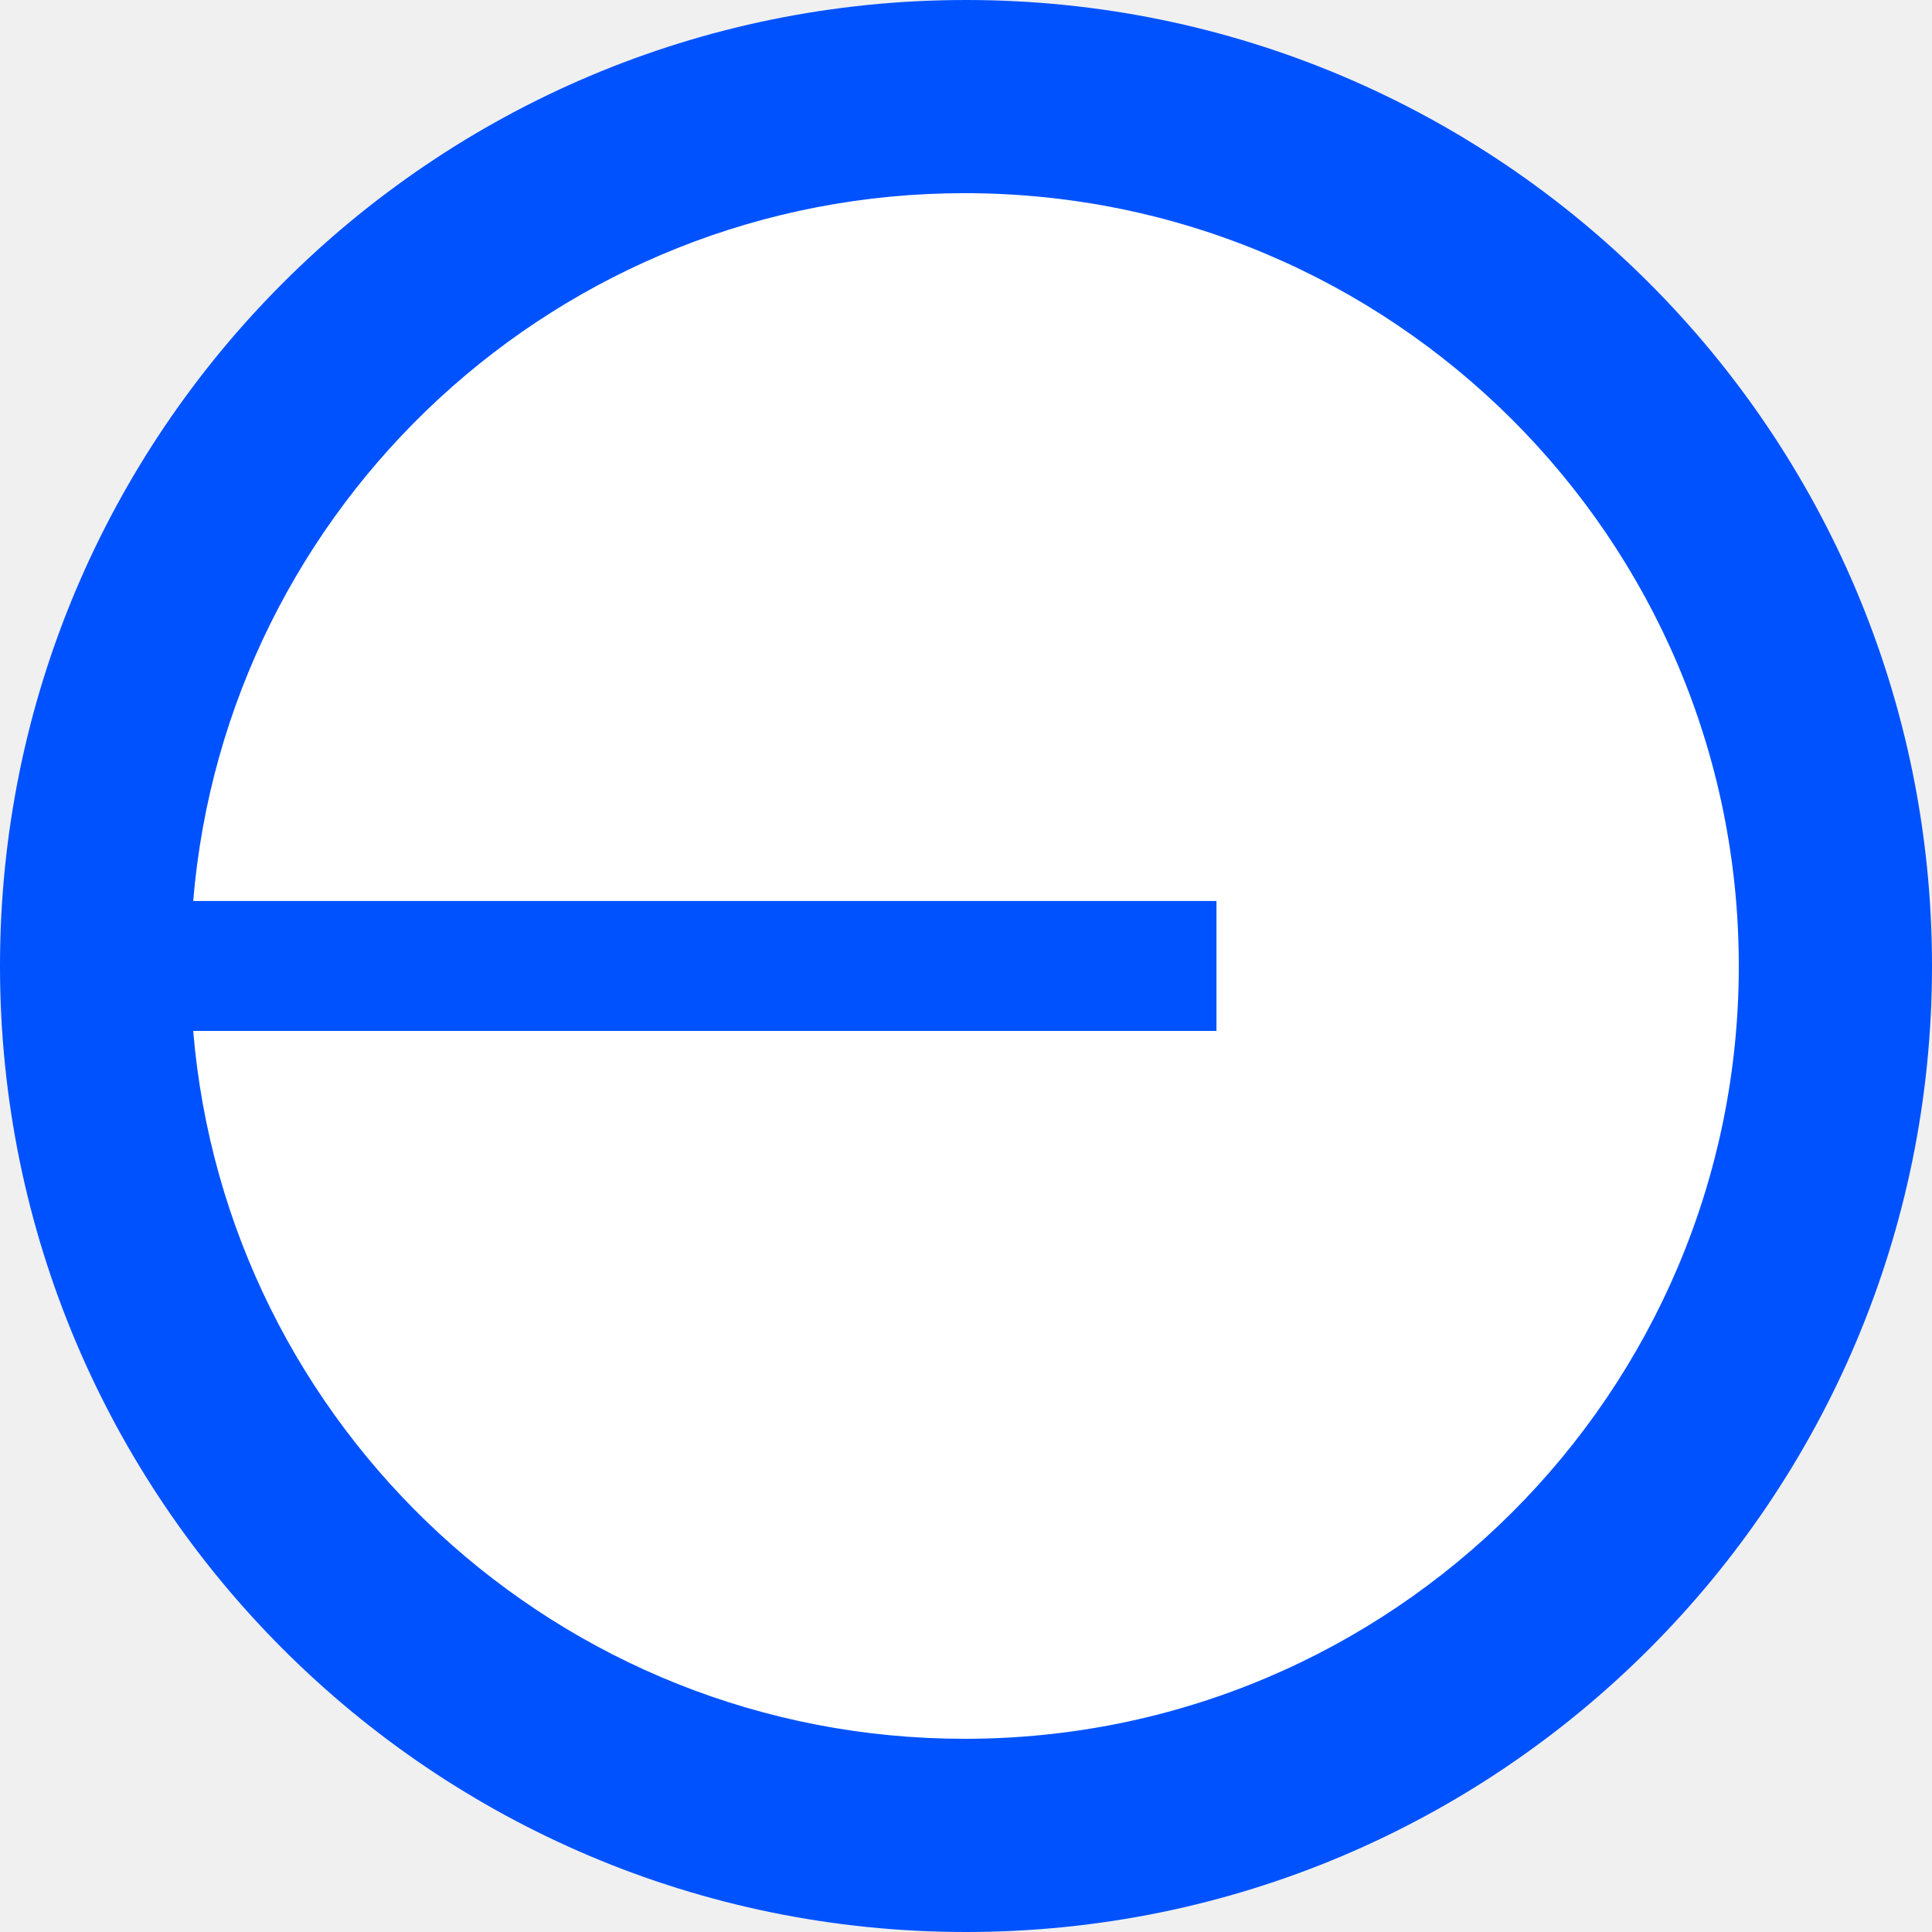
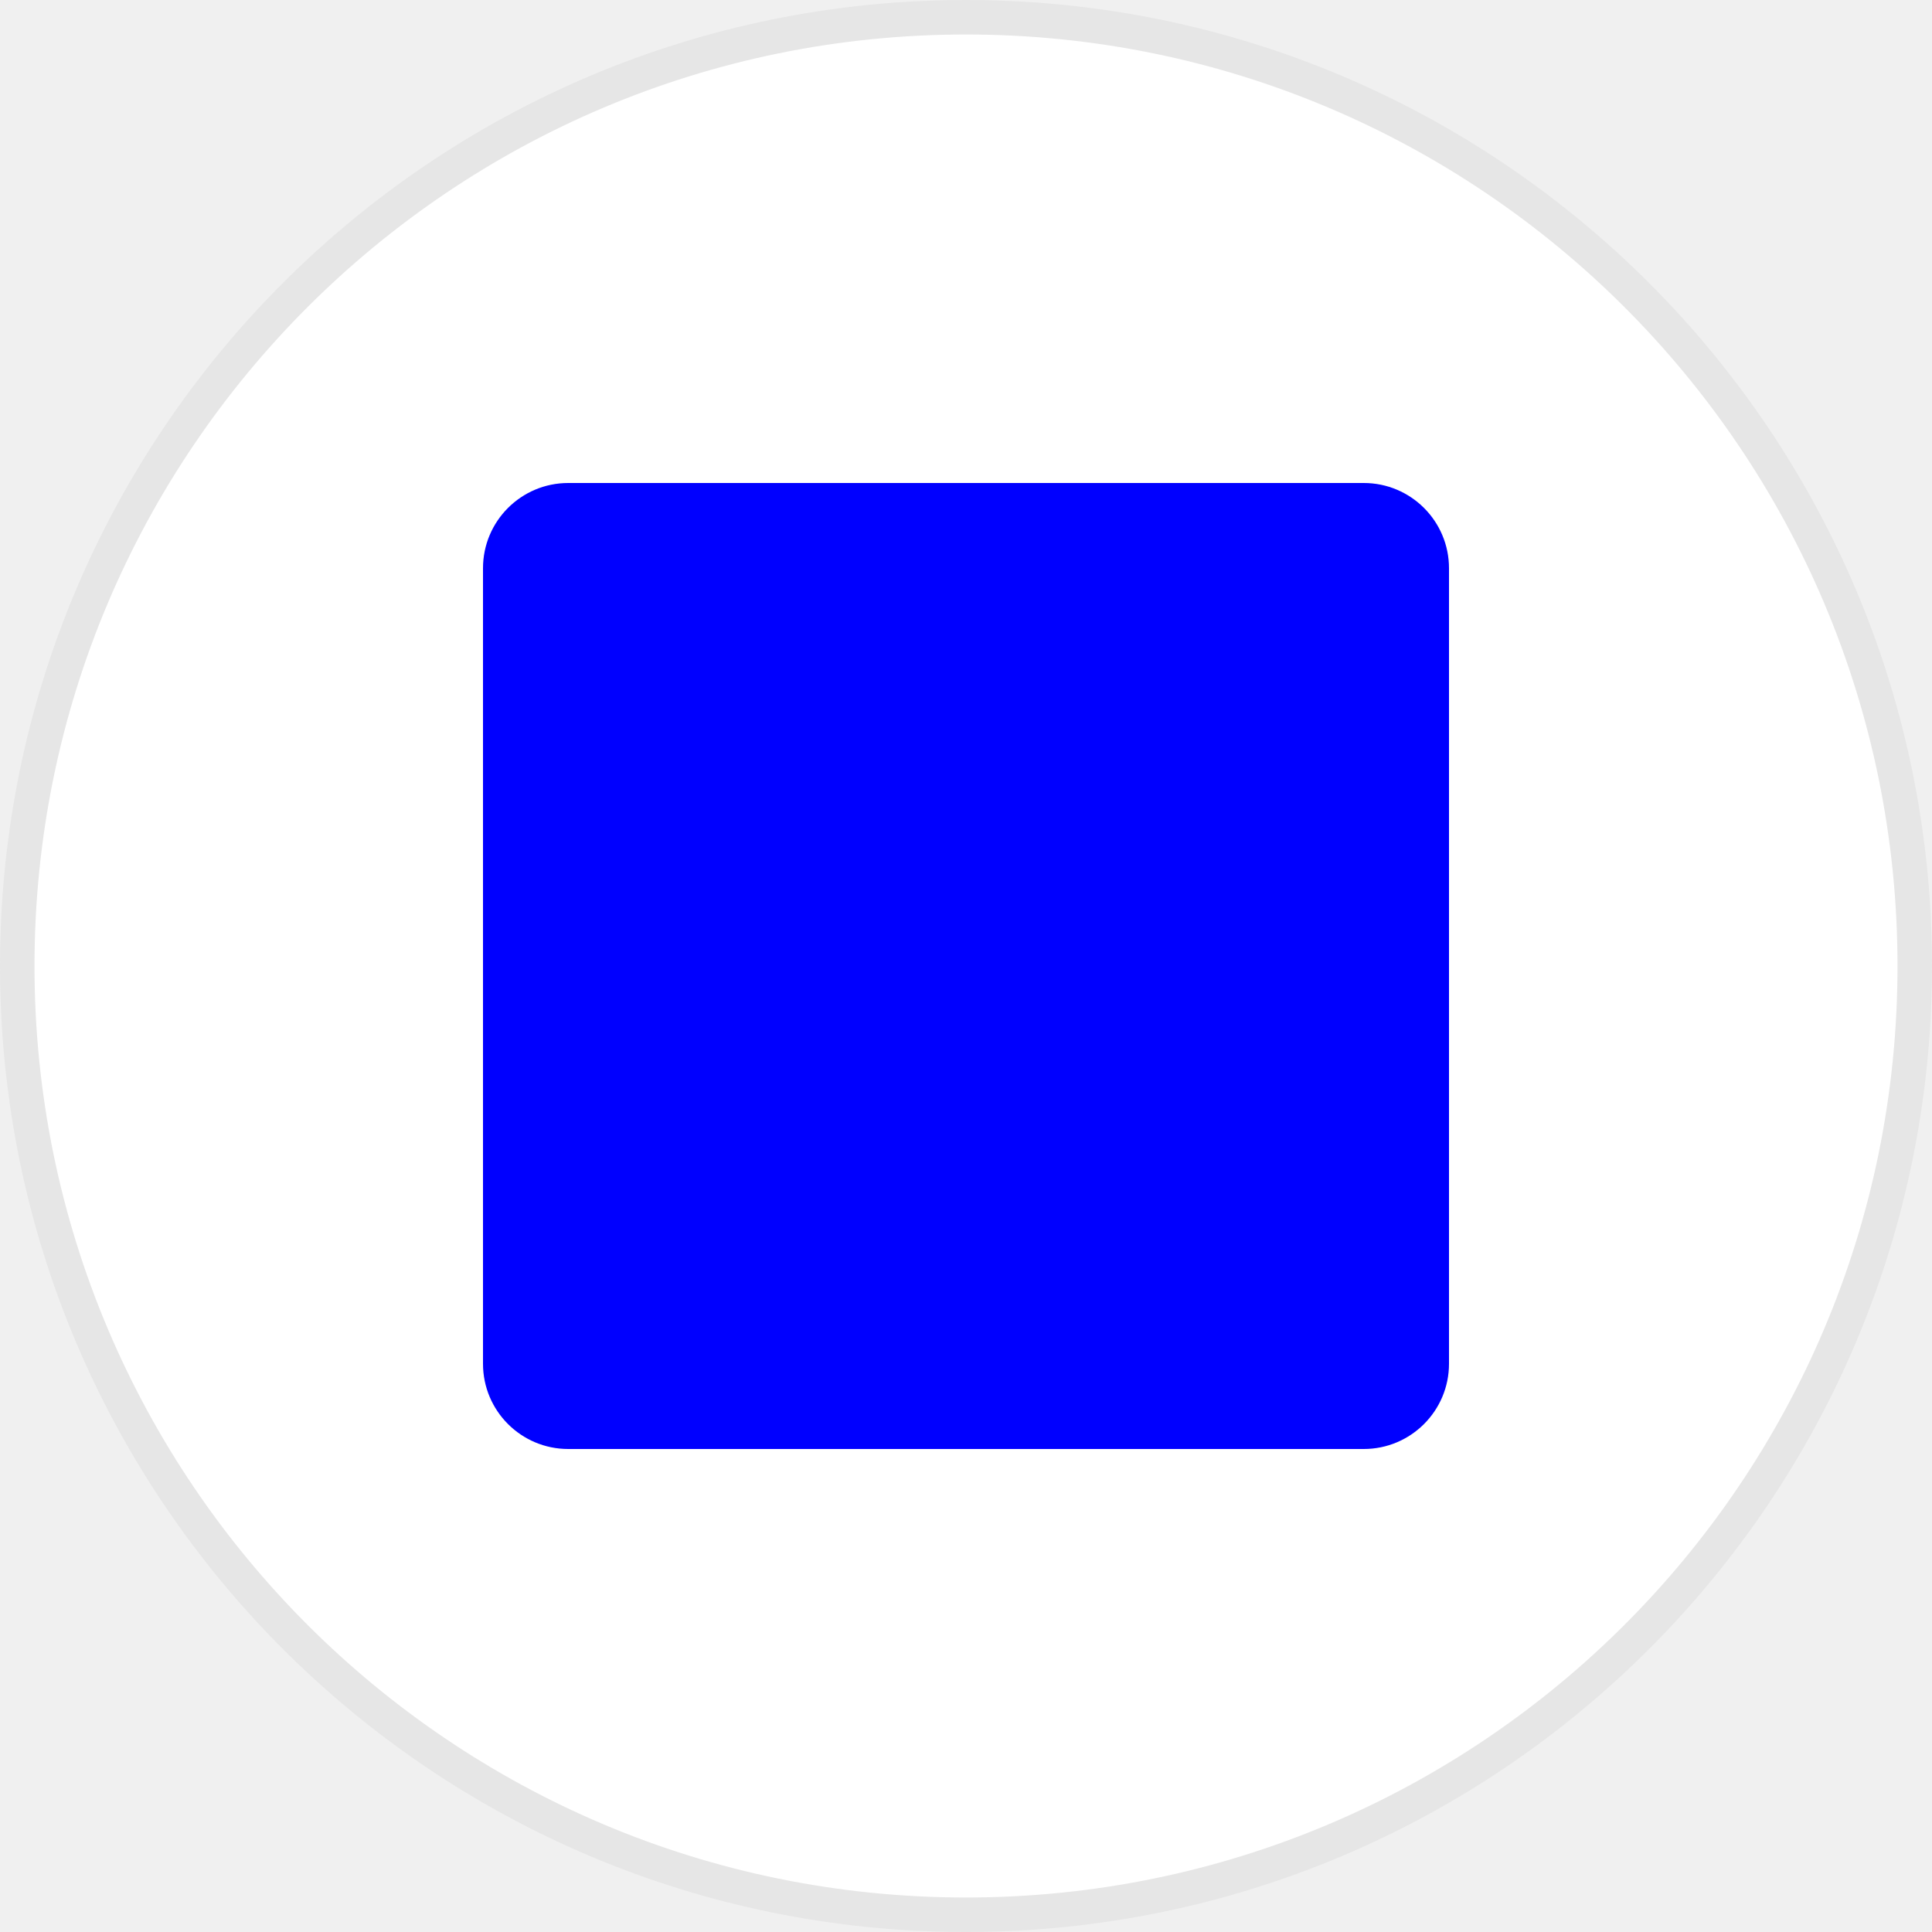
<svg xmlns="http://www.w3.org/2000/svg" width="56" height="56" viewBox="0 0 56 56" fill="none">
-   <rect width="56" height="56" rx="28" fill="#0052FF" />
-   <path d="M27.961 50.4C40.354 50.4 50.4 40.371 50.4 27.999C50.4 15.628 40.354 5.599 27.961 5.599C16.203 5.599 6.558 14.626 5.6 26.116H35.26V29.882H5.6C6.558 41.372 16.203 50.4 27.961 50.4Z" fill="white" />
+   <rect x="0.5" y="0.5" width="55" height="55" rx="27.5" fill="white" />
+   <rect x="0.5" y="0.5" width="55" height="55" rx="27.5" stroke="#E6E6E6" />
+   <rect x="14" y="14" width="28" height="28" rx="2.471" fill="#0000FF" />
</svg>
